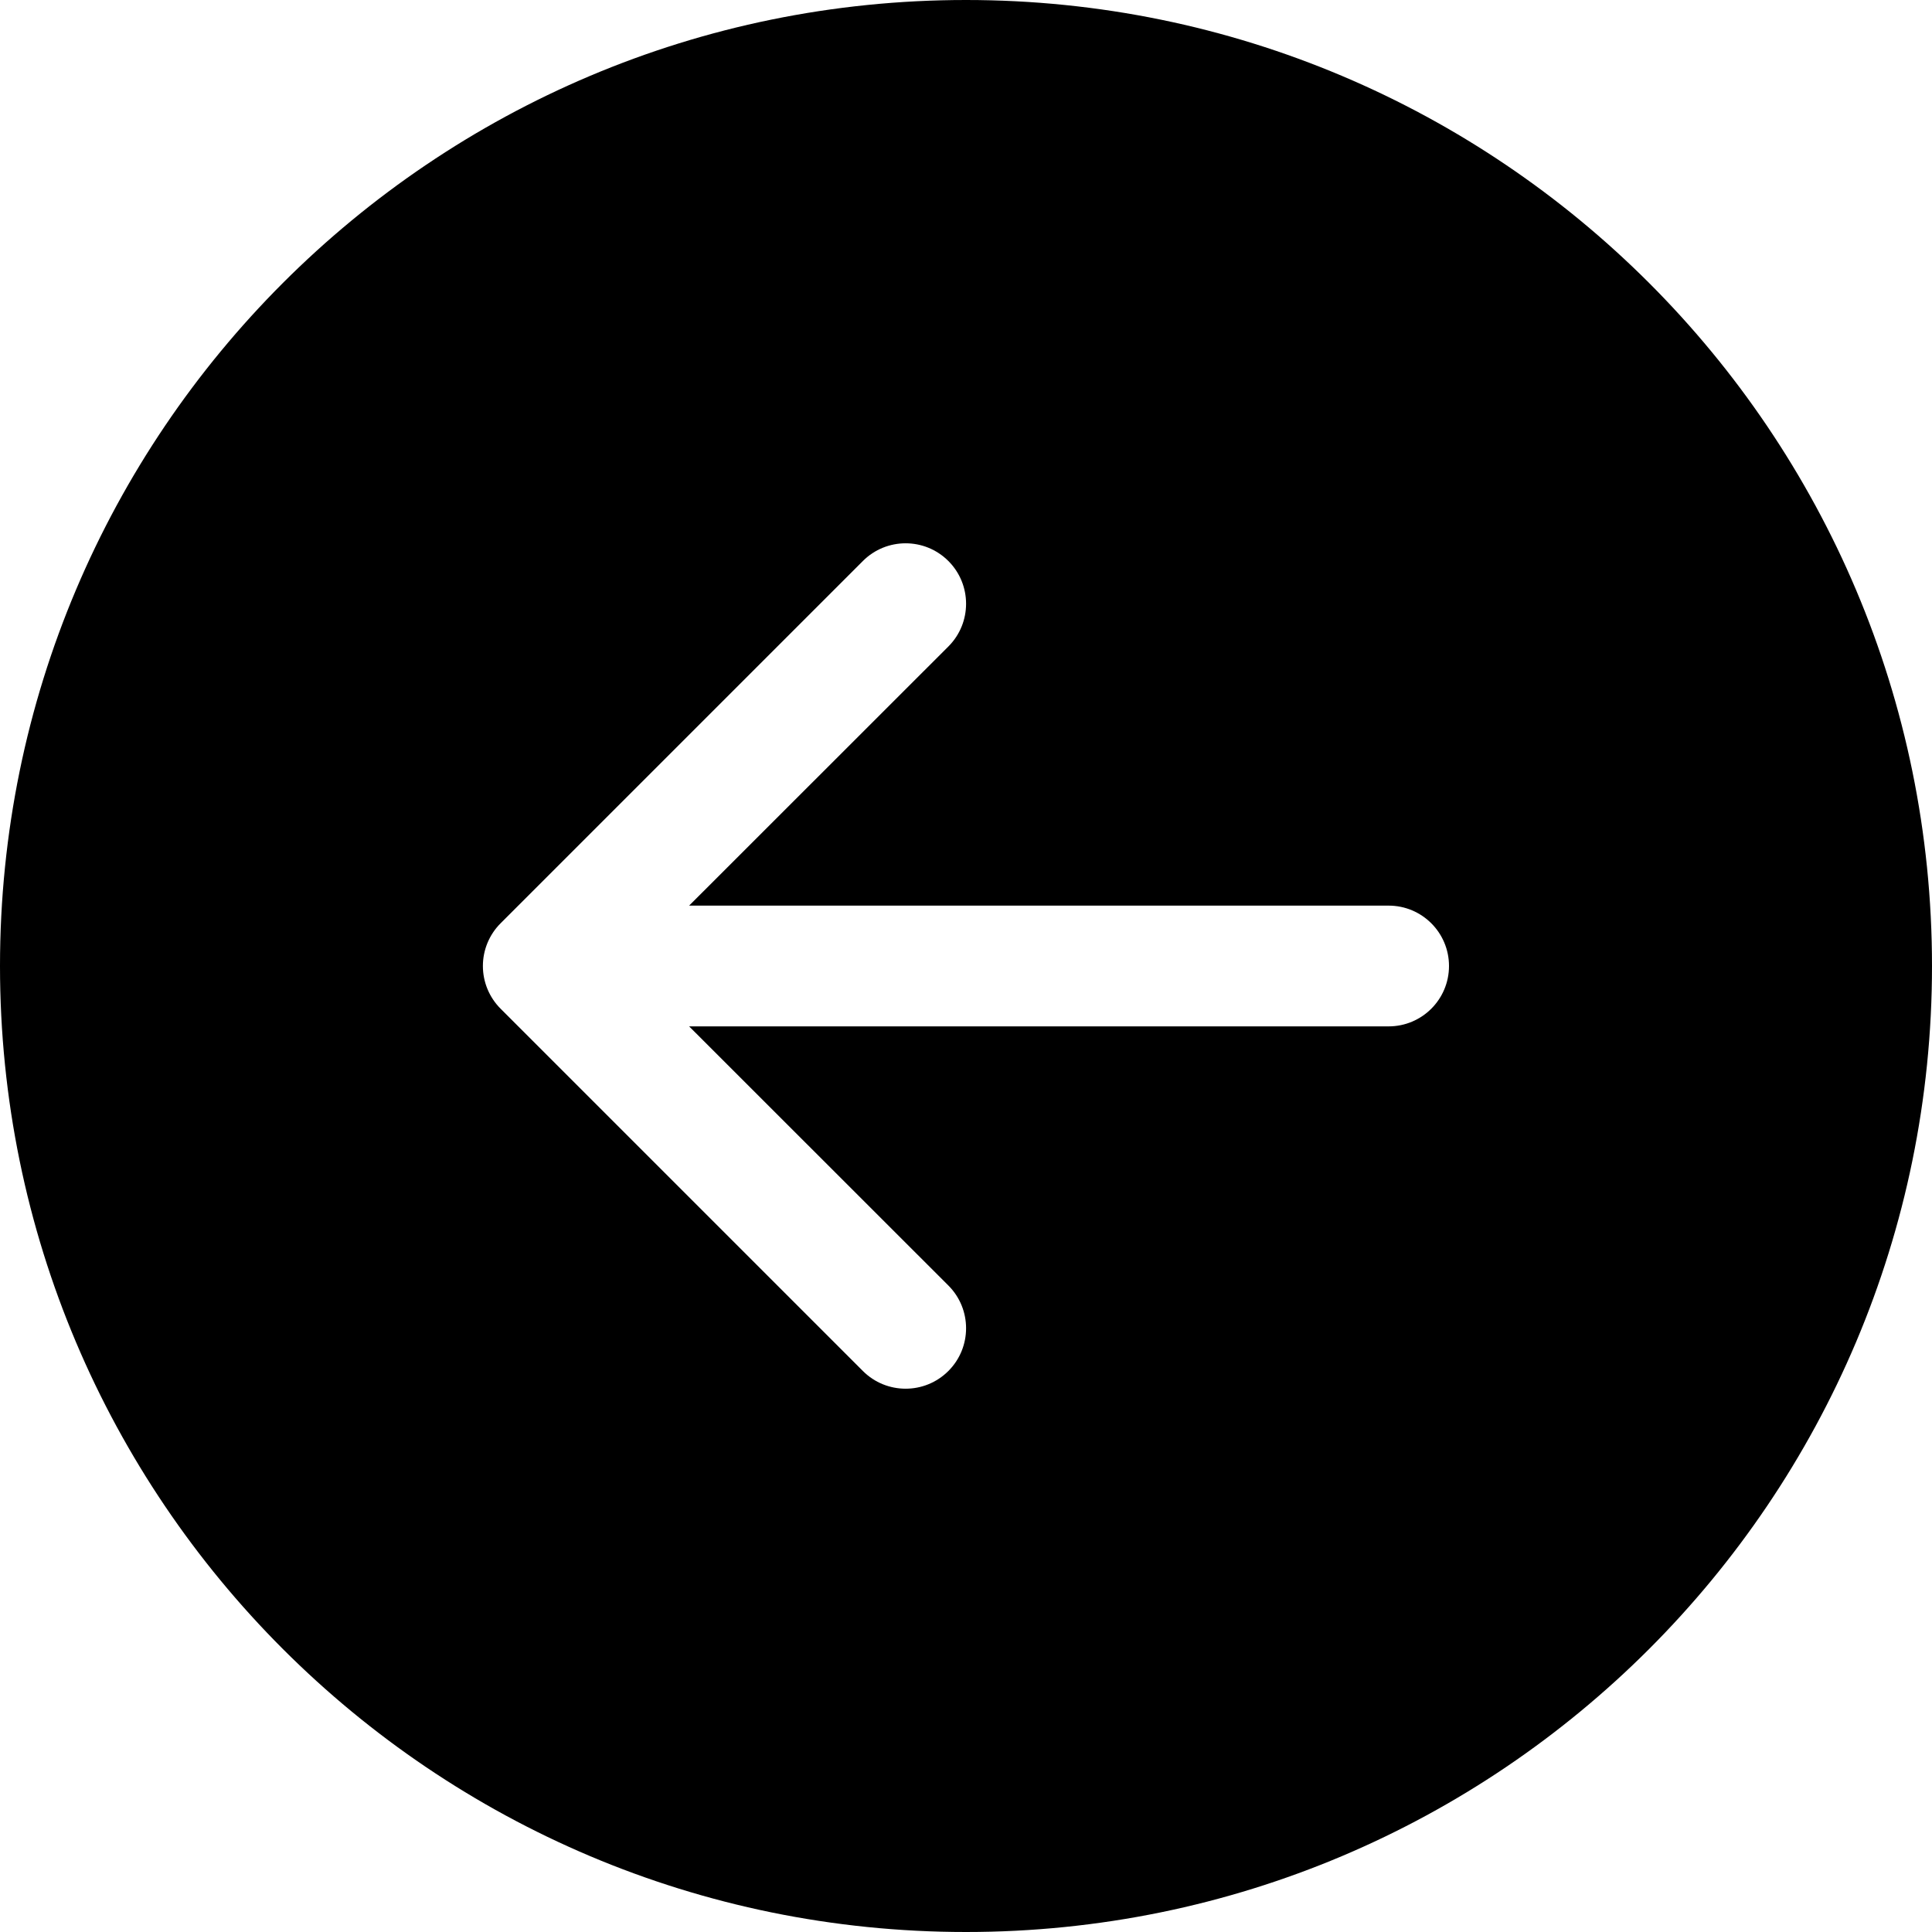
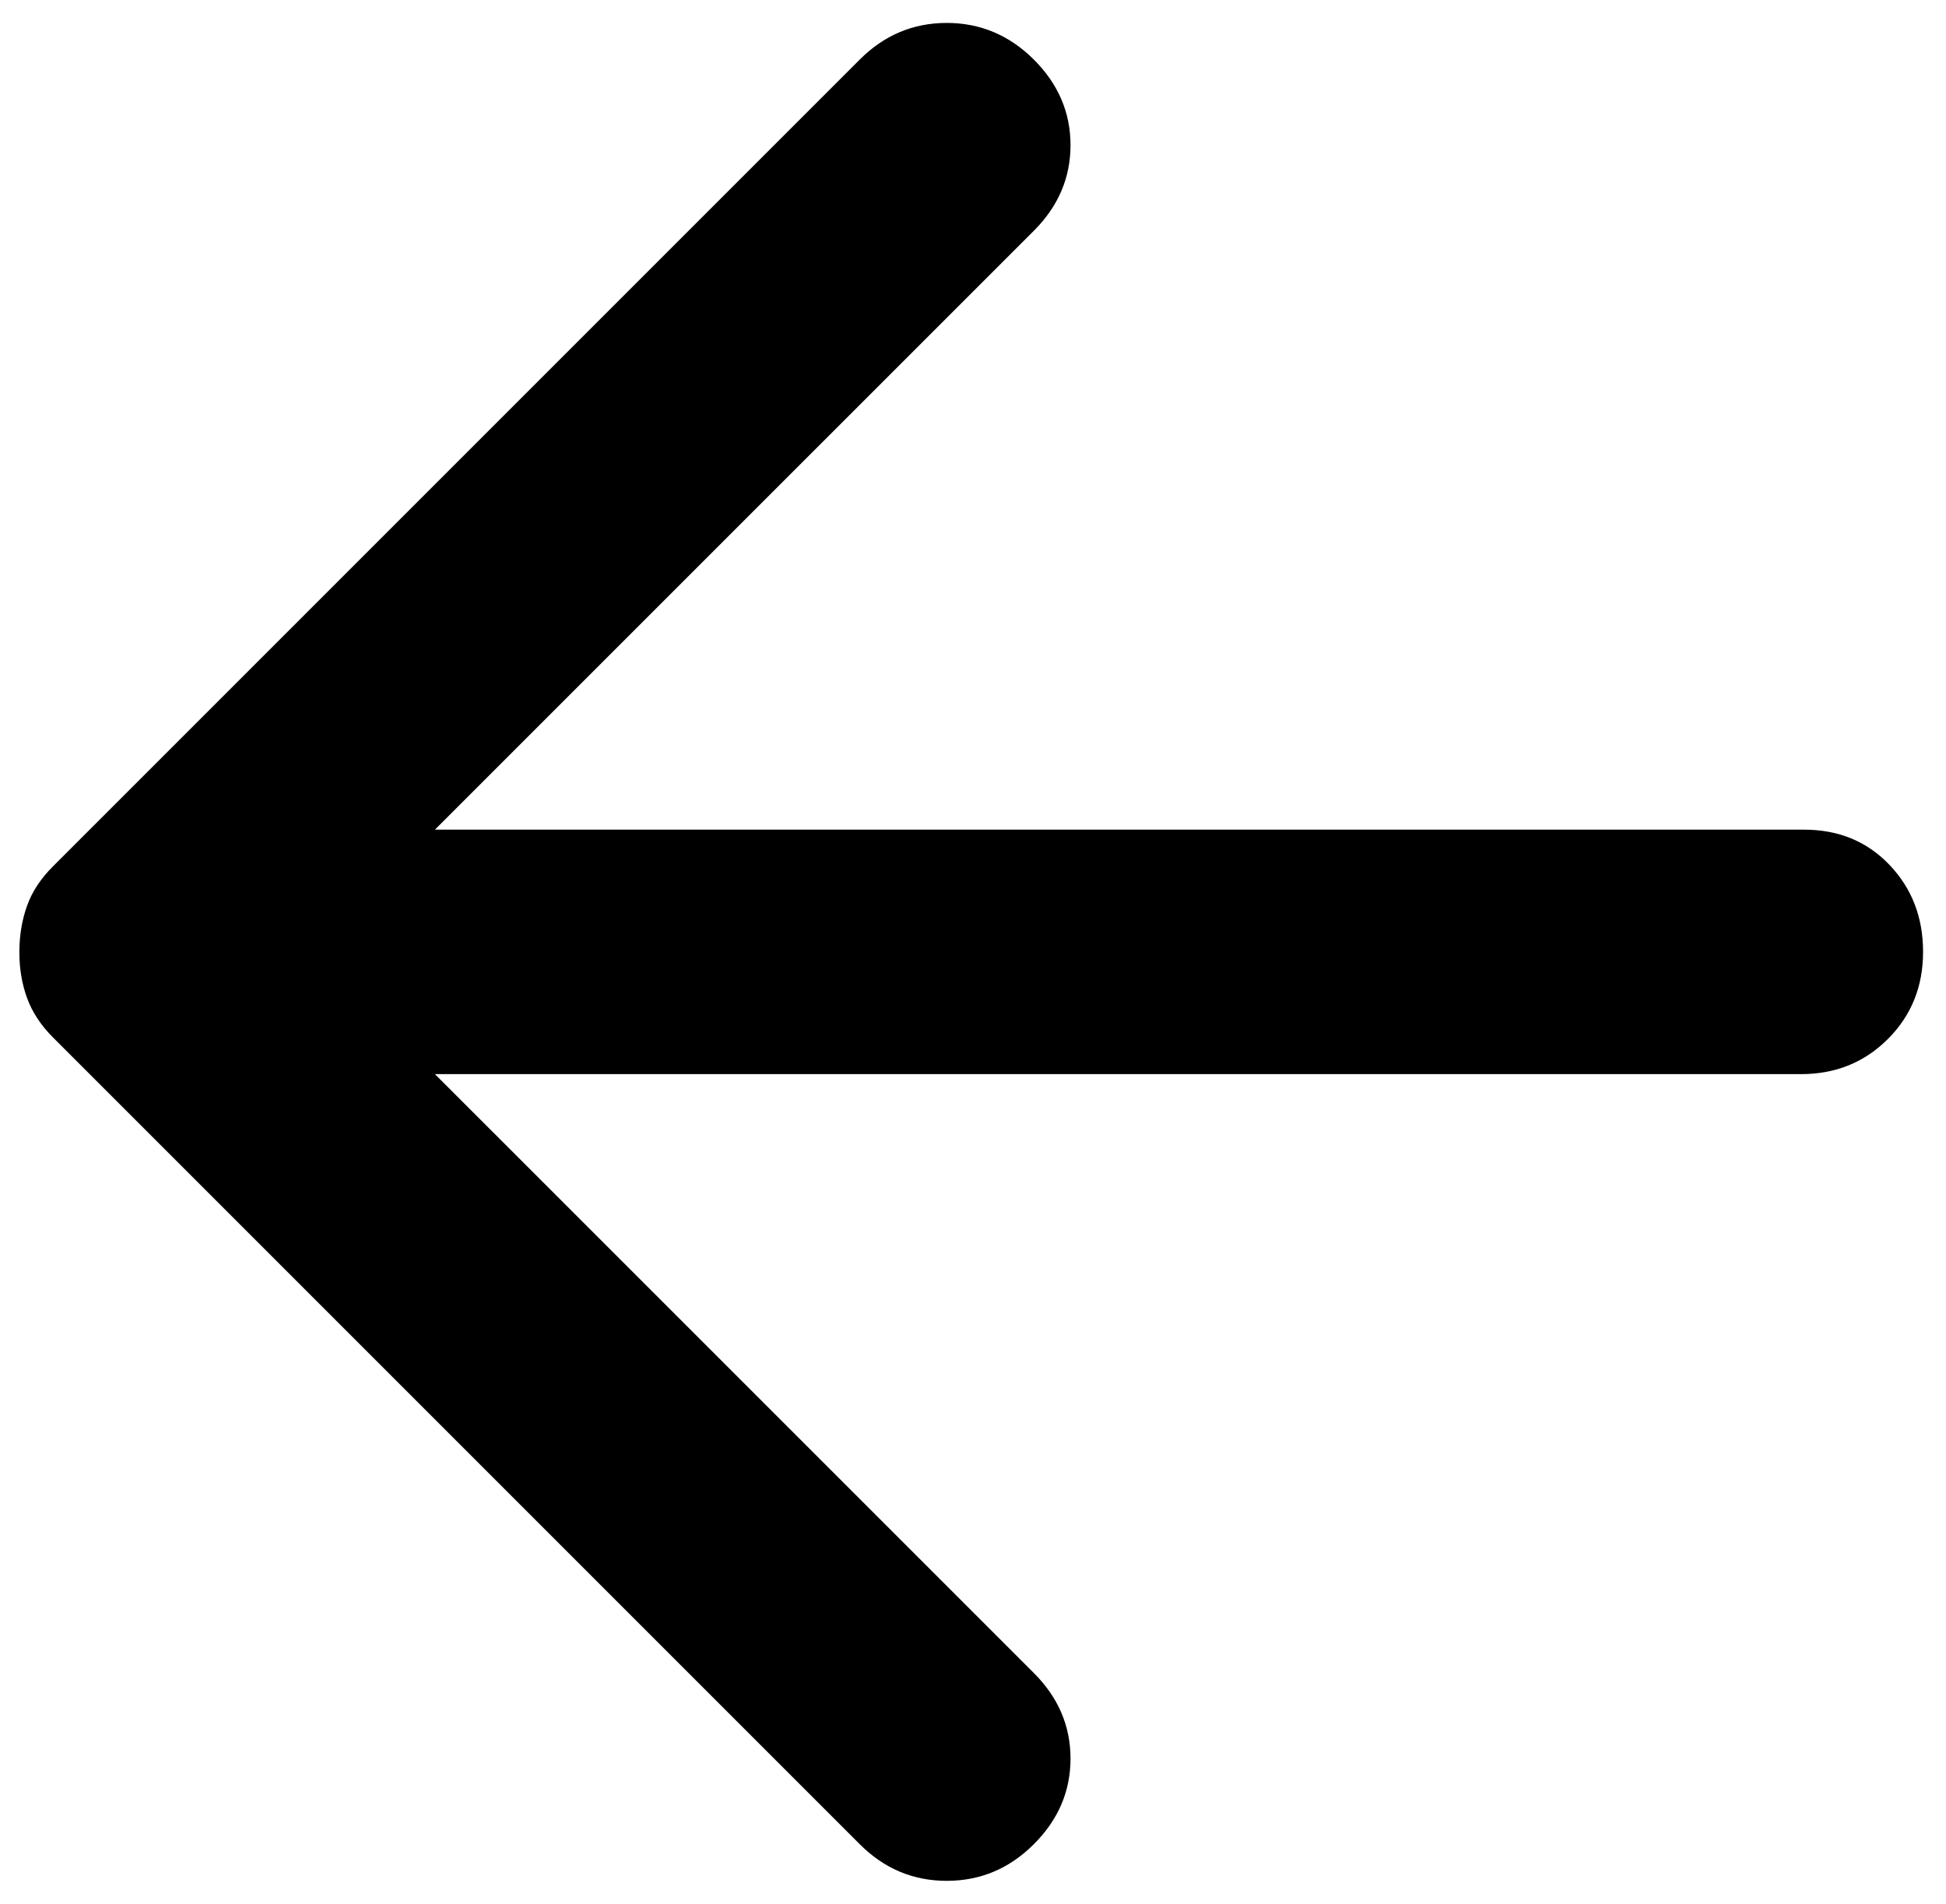
- <svg xmlns="http://www.w3.org/2000/svg" width="16" height="16" fill="currentColor" class="bi bi-arrow-left-circle-fill" viewBox="0 0 16 16">
-   <path d="M8 0a8 8 0 1 0 0 16A8 8 0 0 0 8 0zm3.5 7.5a.5.5 0 0 1 0 1H5.707l2.147 2.146a.5.5 0 0 1-.708.708l-3-3a.5.5 0 0 1 0-.708l3-3a.5.5 0 1 1 .708.708L5.707 7.5H11.5z" />
+ <svg xmlns="http://www.w3.org/2000/svg" width="46" height="45" viewBox="0 0 46 45" fill="none">
+   <path d="M0.458 22.5C0.458 22.115 0.518 21.754 0.637 21.417C0.757 21.08 0.962 20.767 1.253 20.478L20.322 1.409C20.899 0.831 21.585 0.542 22.379 0.542C23.172 0.542 23.859 0.831 24.439 1.409C25.017 1.987 25.305 2.661 25.305 3.431C25.305 4.202 25.017 4.876 24.439 5.454L10.281 19.611L42.641 19.611C43.46 19.611 44.134 19.888 44.663 20.443C45.193 20.998 45.458 21.683 45.458 22.5C45.458 23.319 45.181 24.006 44.626 24.56C44.071 25.115 43.386 25.391 42.569 25.39L10.281 25.39L24.439 39.547C25.017 40.125 25.305 40.799 25.305 41.569C25.305 42.34 25.017 43.014 24.439 43.592C23.861 44.17 23.174 44.459 22.379 44.459C21.583 44.459 20.898 44.17 20.322 43.592L1.253 24.523C0.964 24.234 0.759 23.921 0.637 23.584C0.516 23.247 0.456 22.886 0.458 22.5Z" fill="black" />
</svg>
